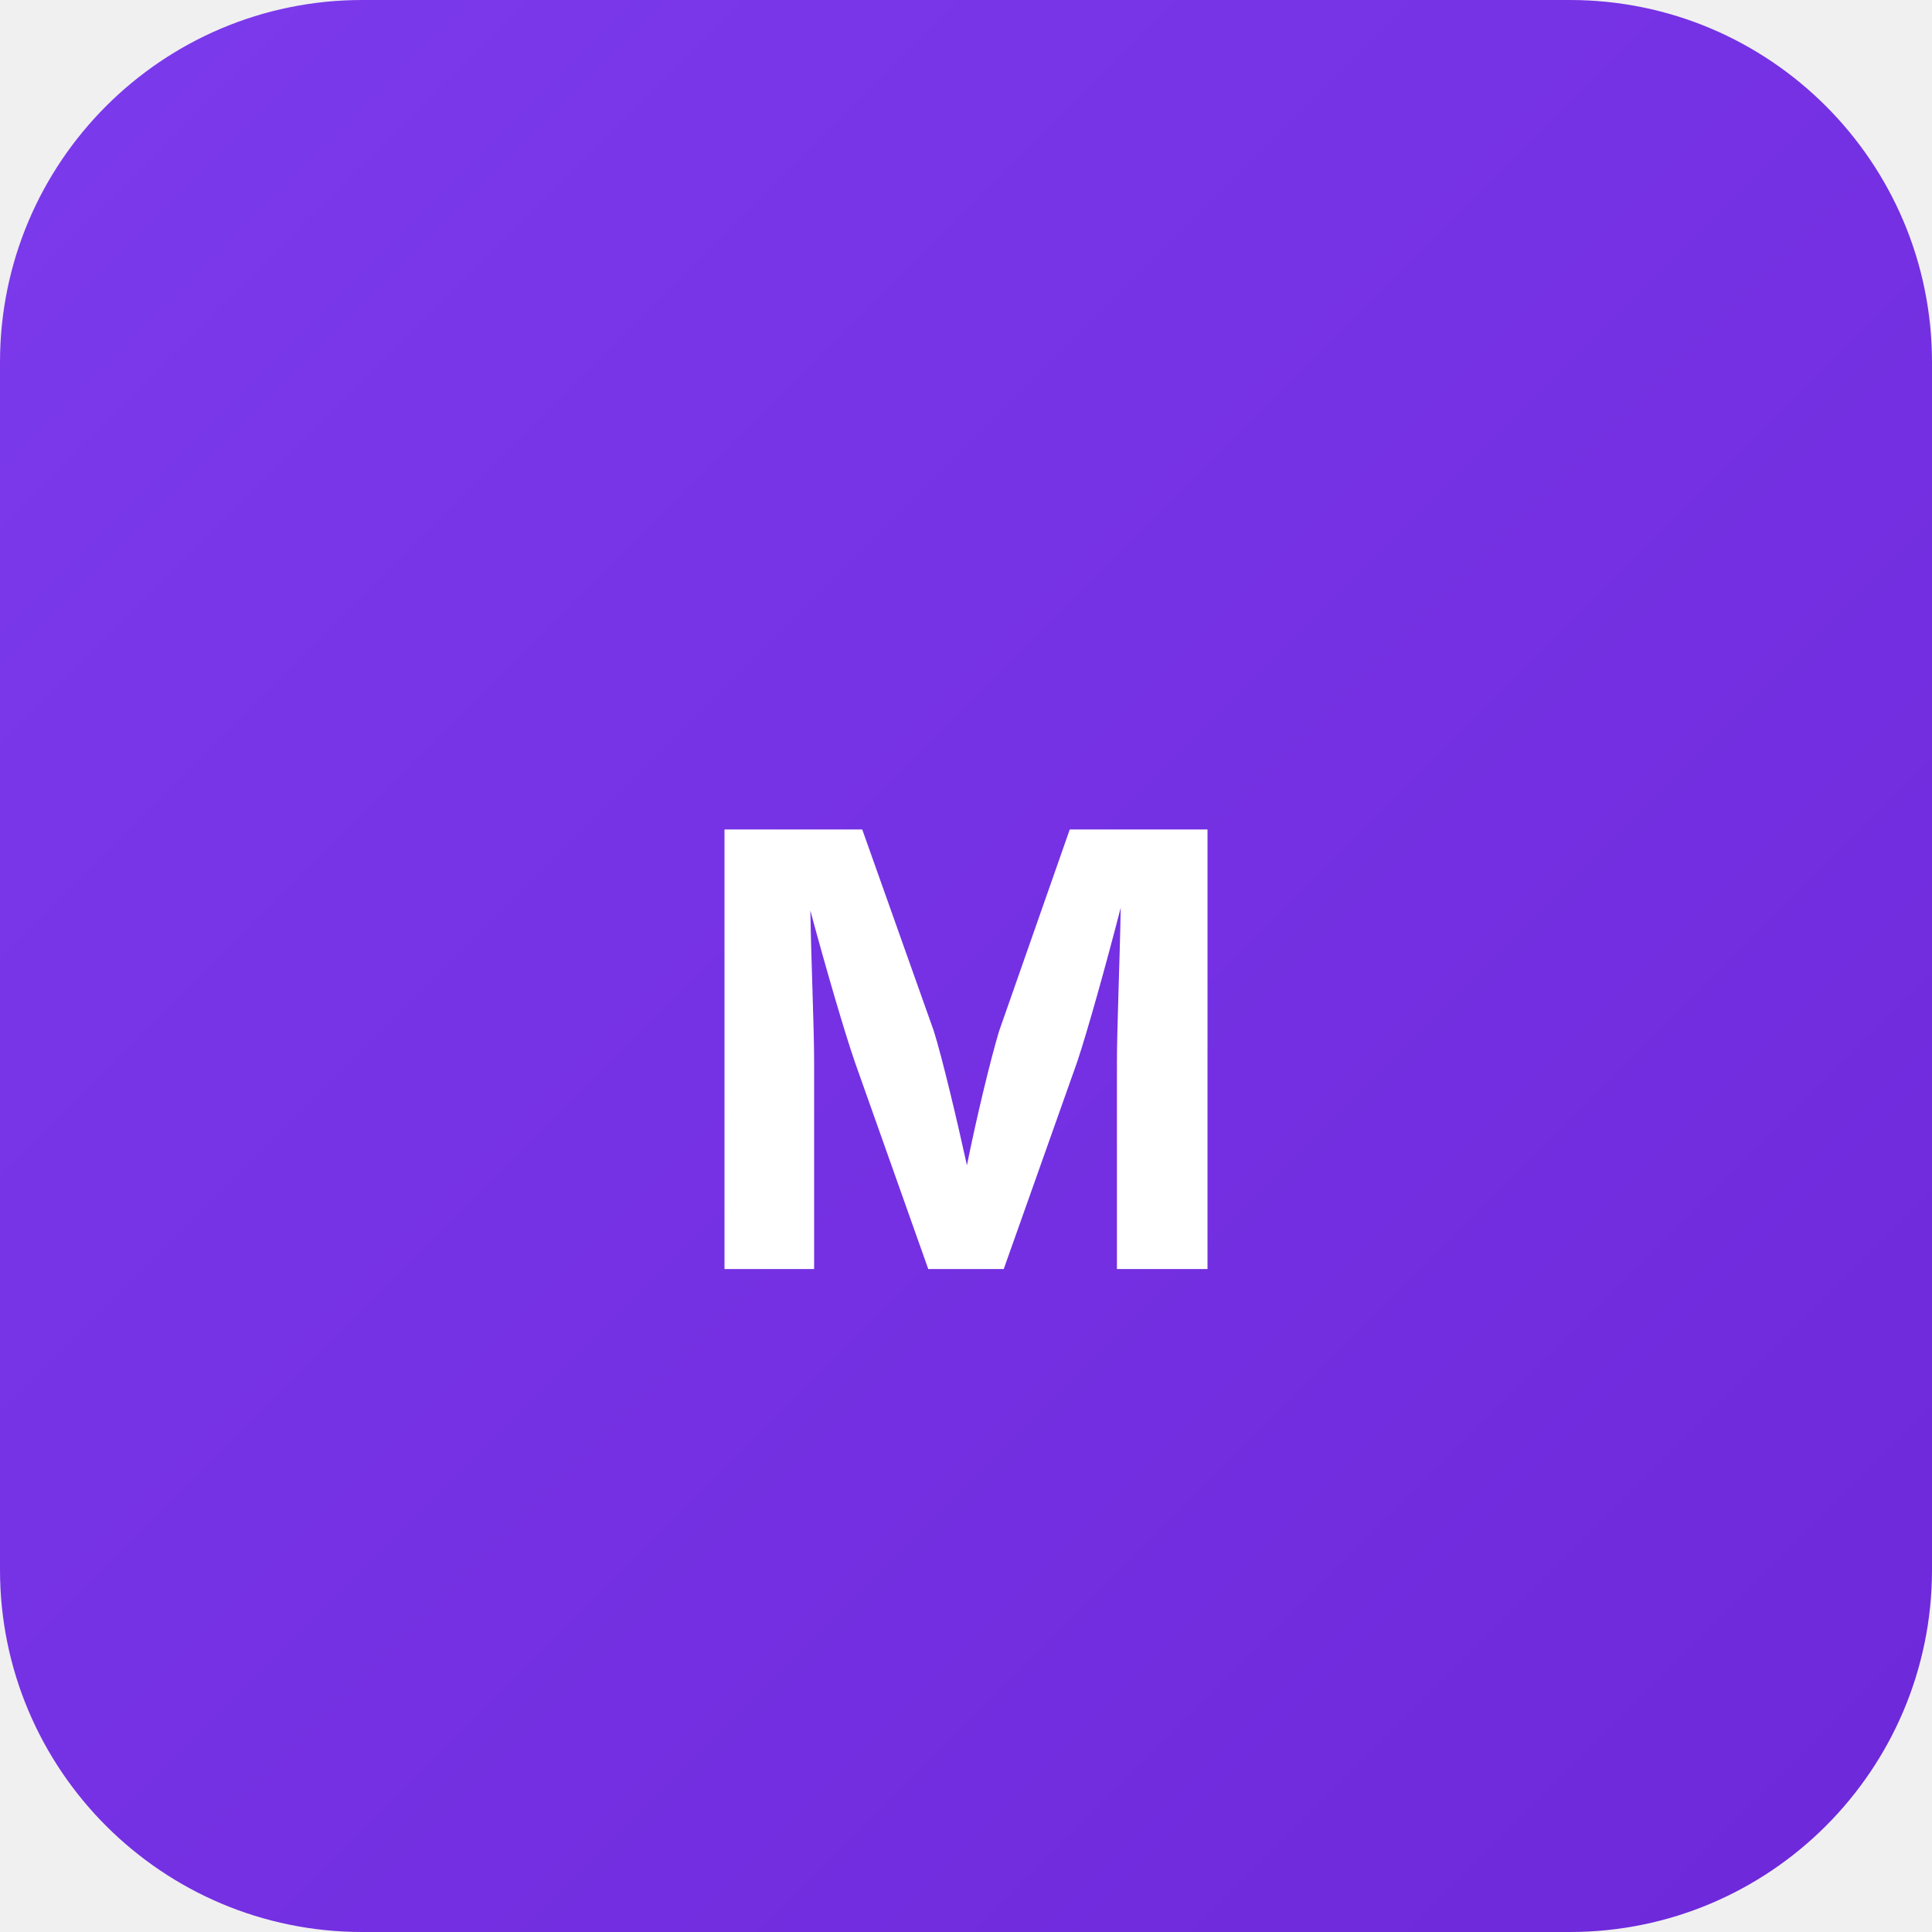
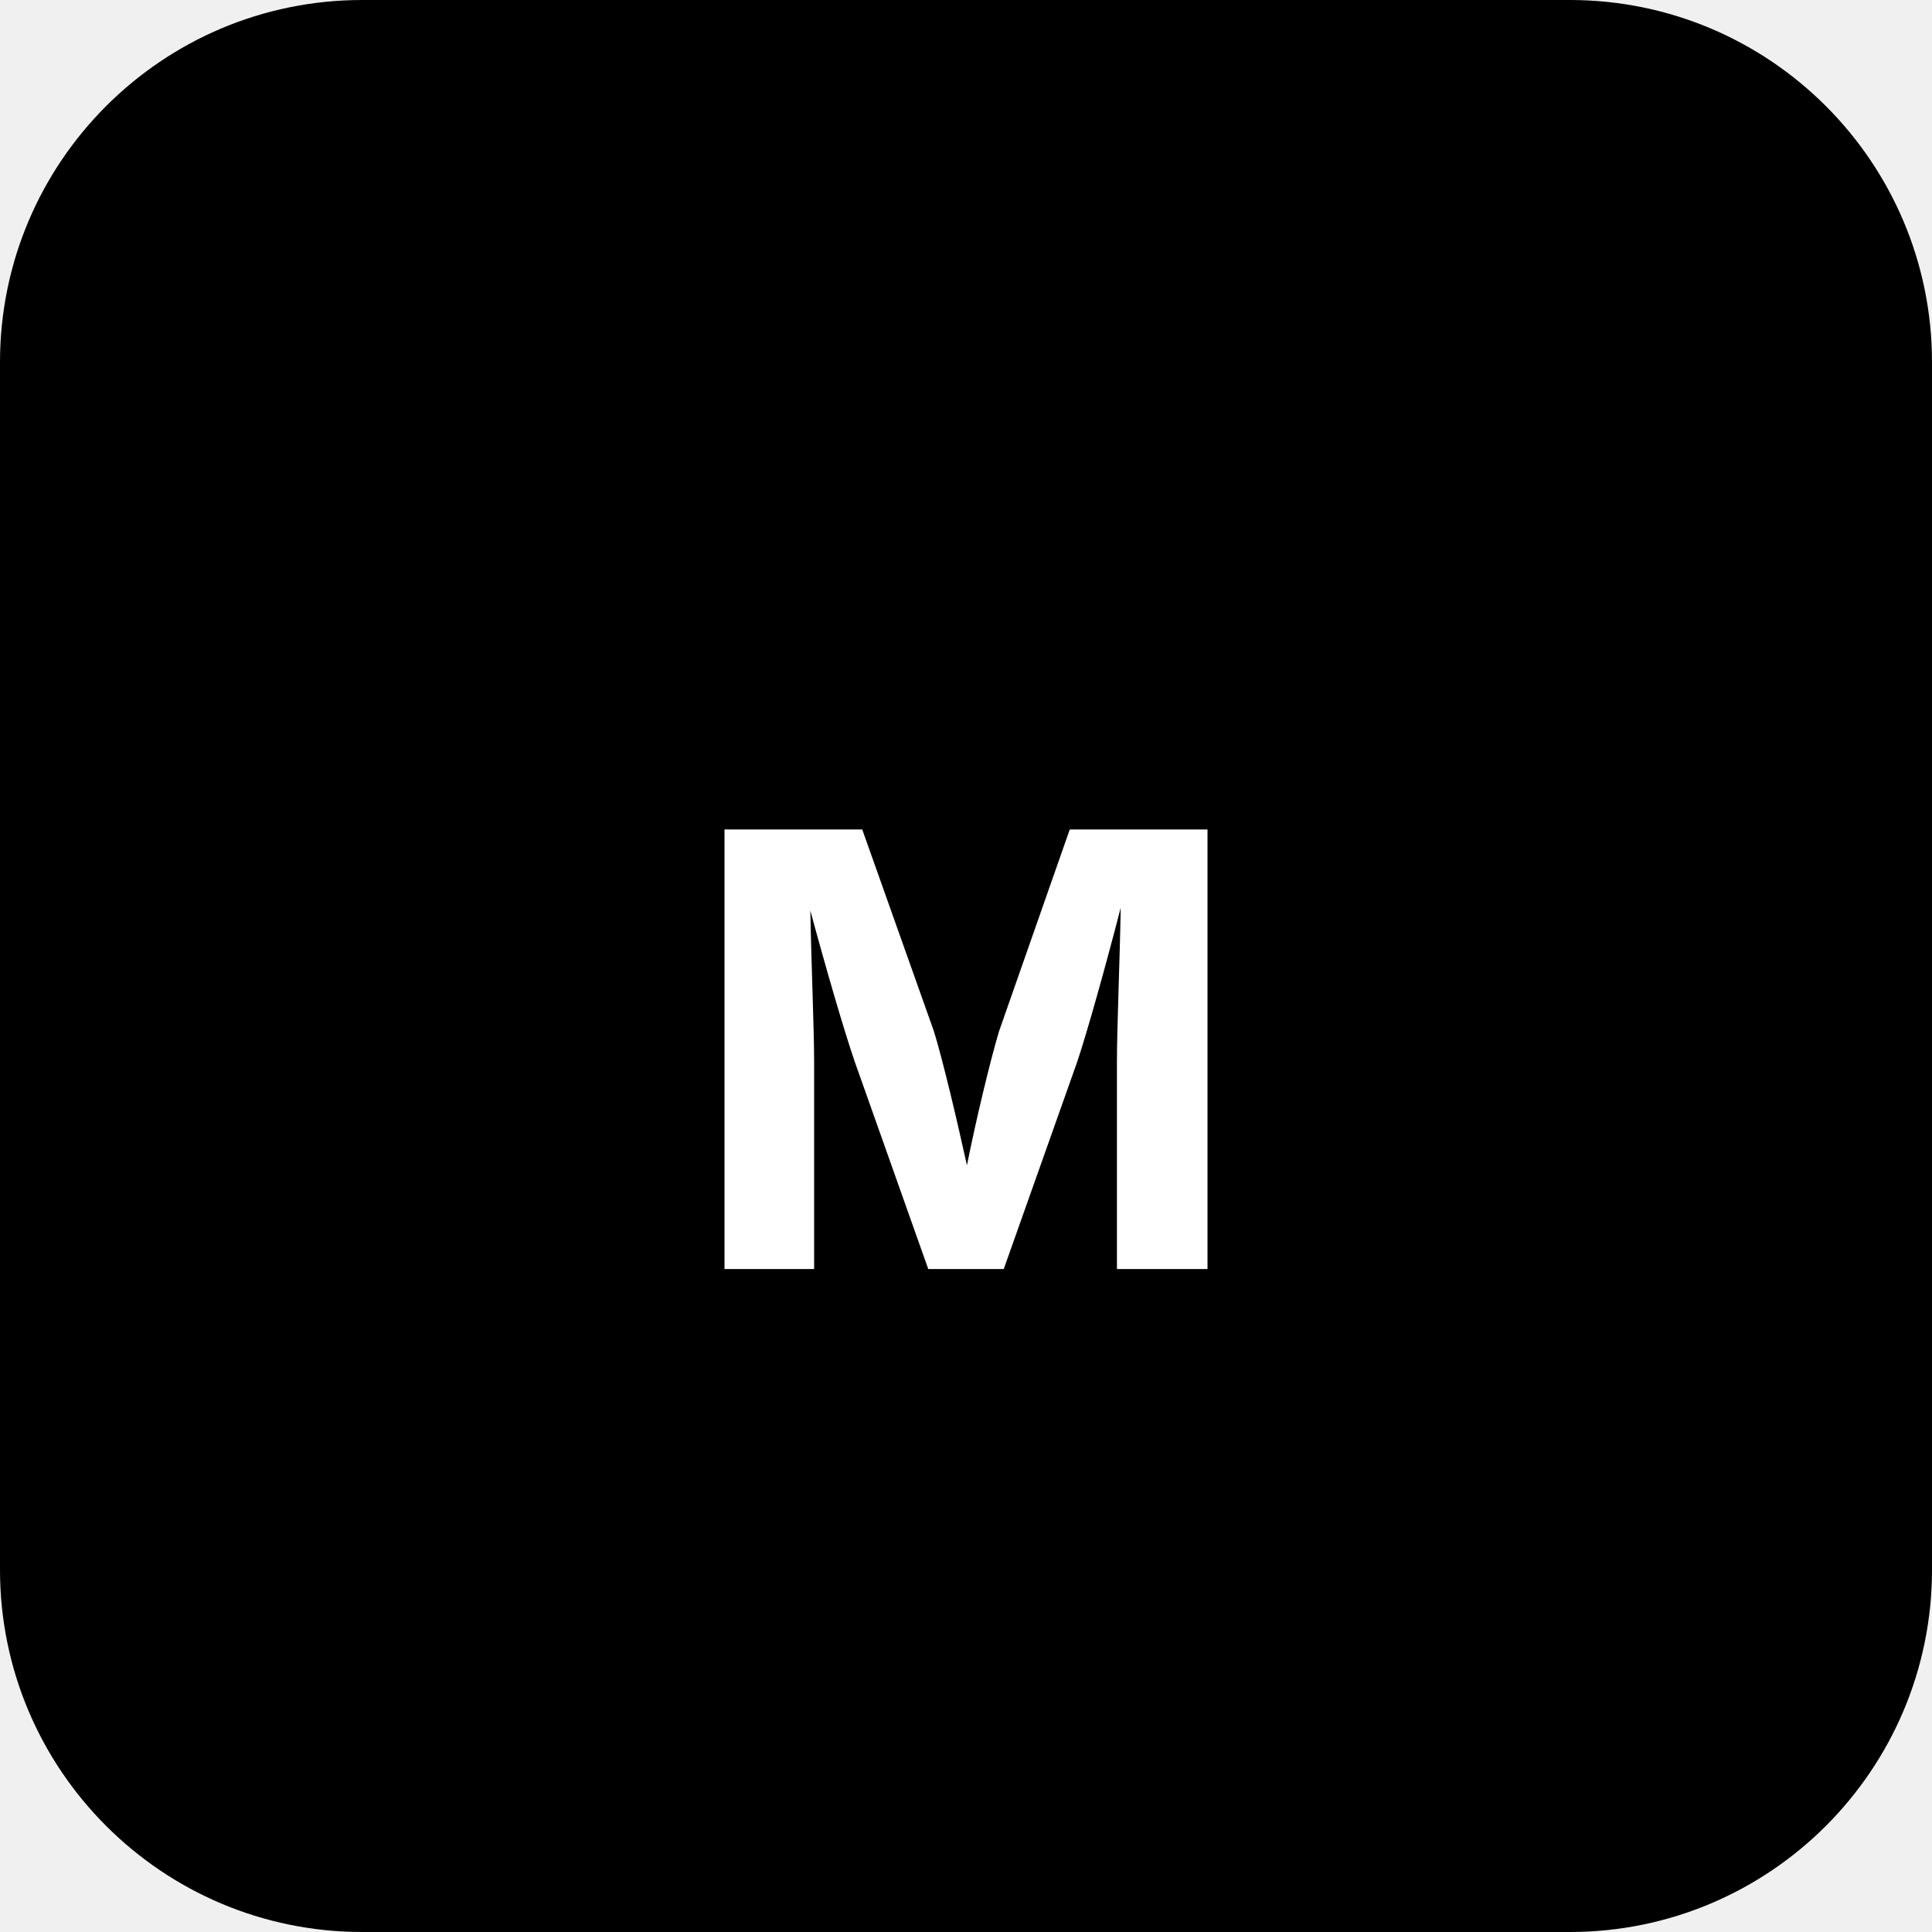
<svg xmlns="http://www.w3.org/2000/svg" width="32" height="32" viewBox="0 0 32 32">
-   <defs>
-     <linearGradient id="bg" x1="0%" y1="0%" x2="100%" y2="100%">
-       <stop offset="0%" style="stop-color:#7c3aed" />
-       <stop offset="100%" style="stop-color:#6d28d9" />
-     </linearGradient>
-   </defs>
-   <rect width="32" height="32" rx="6" fill="url(#bg)" />
+   <rect width="32" height="32" rx="6" fill="#000000" />
  <text x="50%" y="54%" dominant-baseline="middle" text-anchor="middle" fill="white" font-family="system-ui, -apple-system, sans-serif" font-weight="700" font-size="10">M</text>
</svg>
